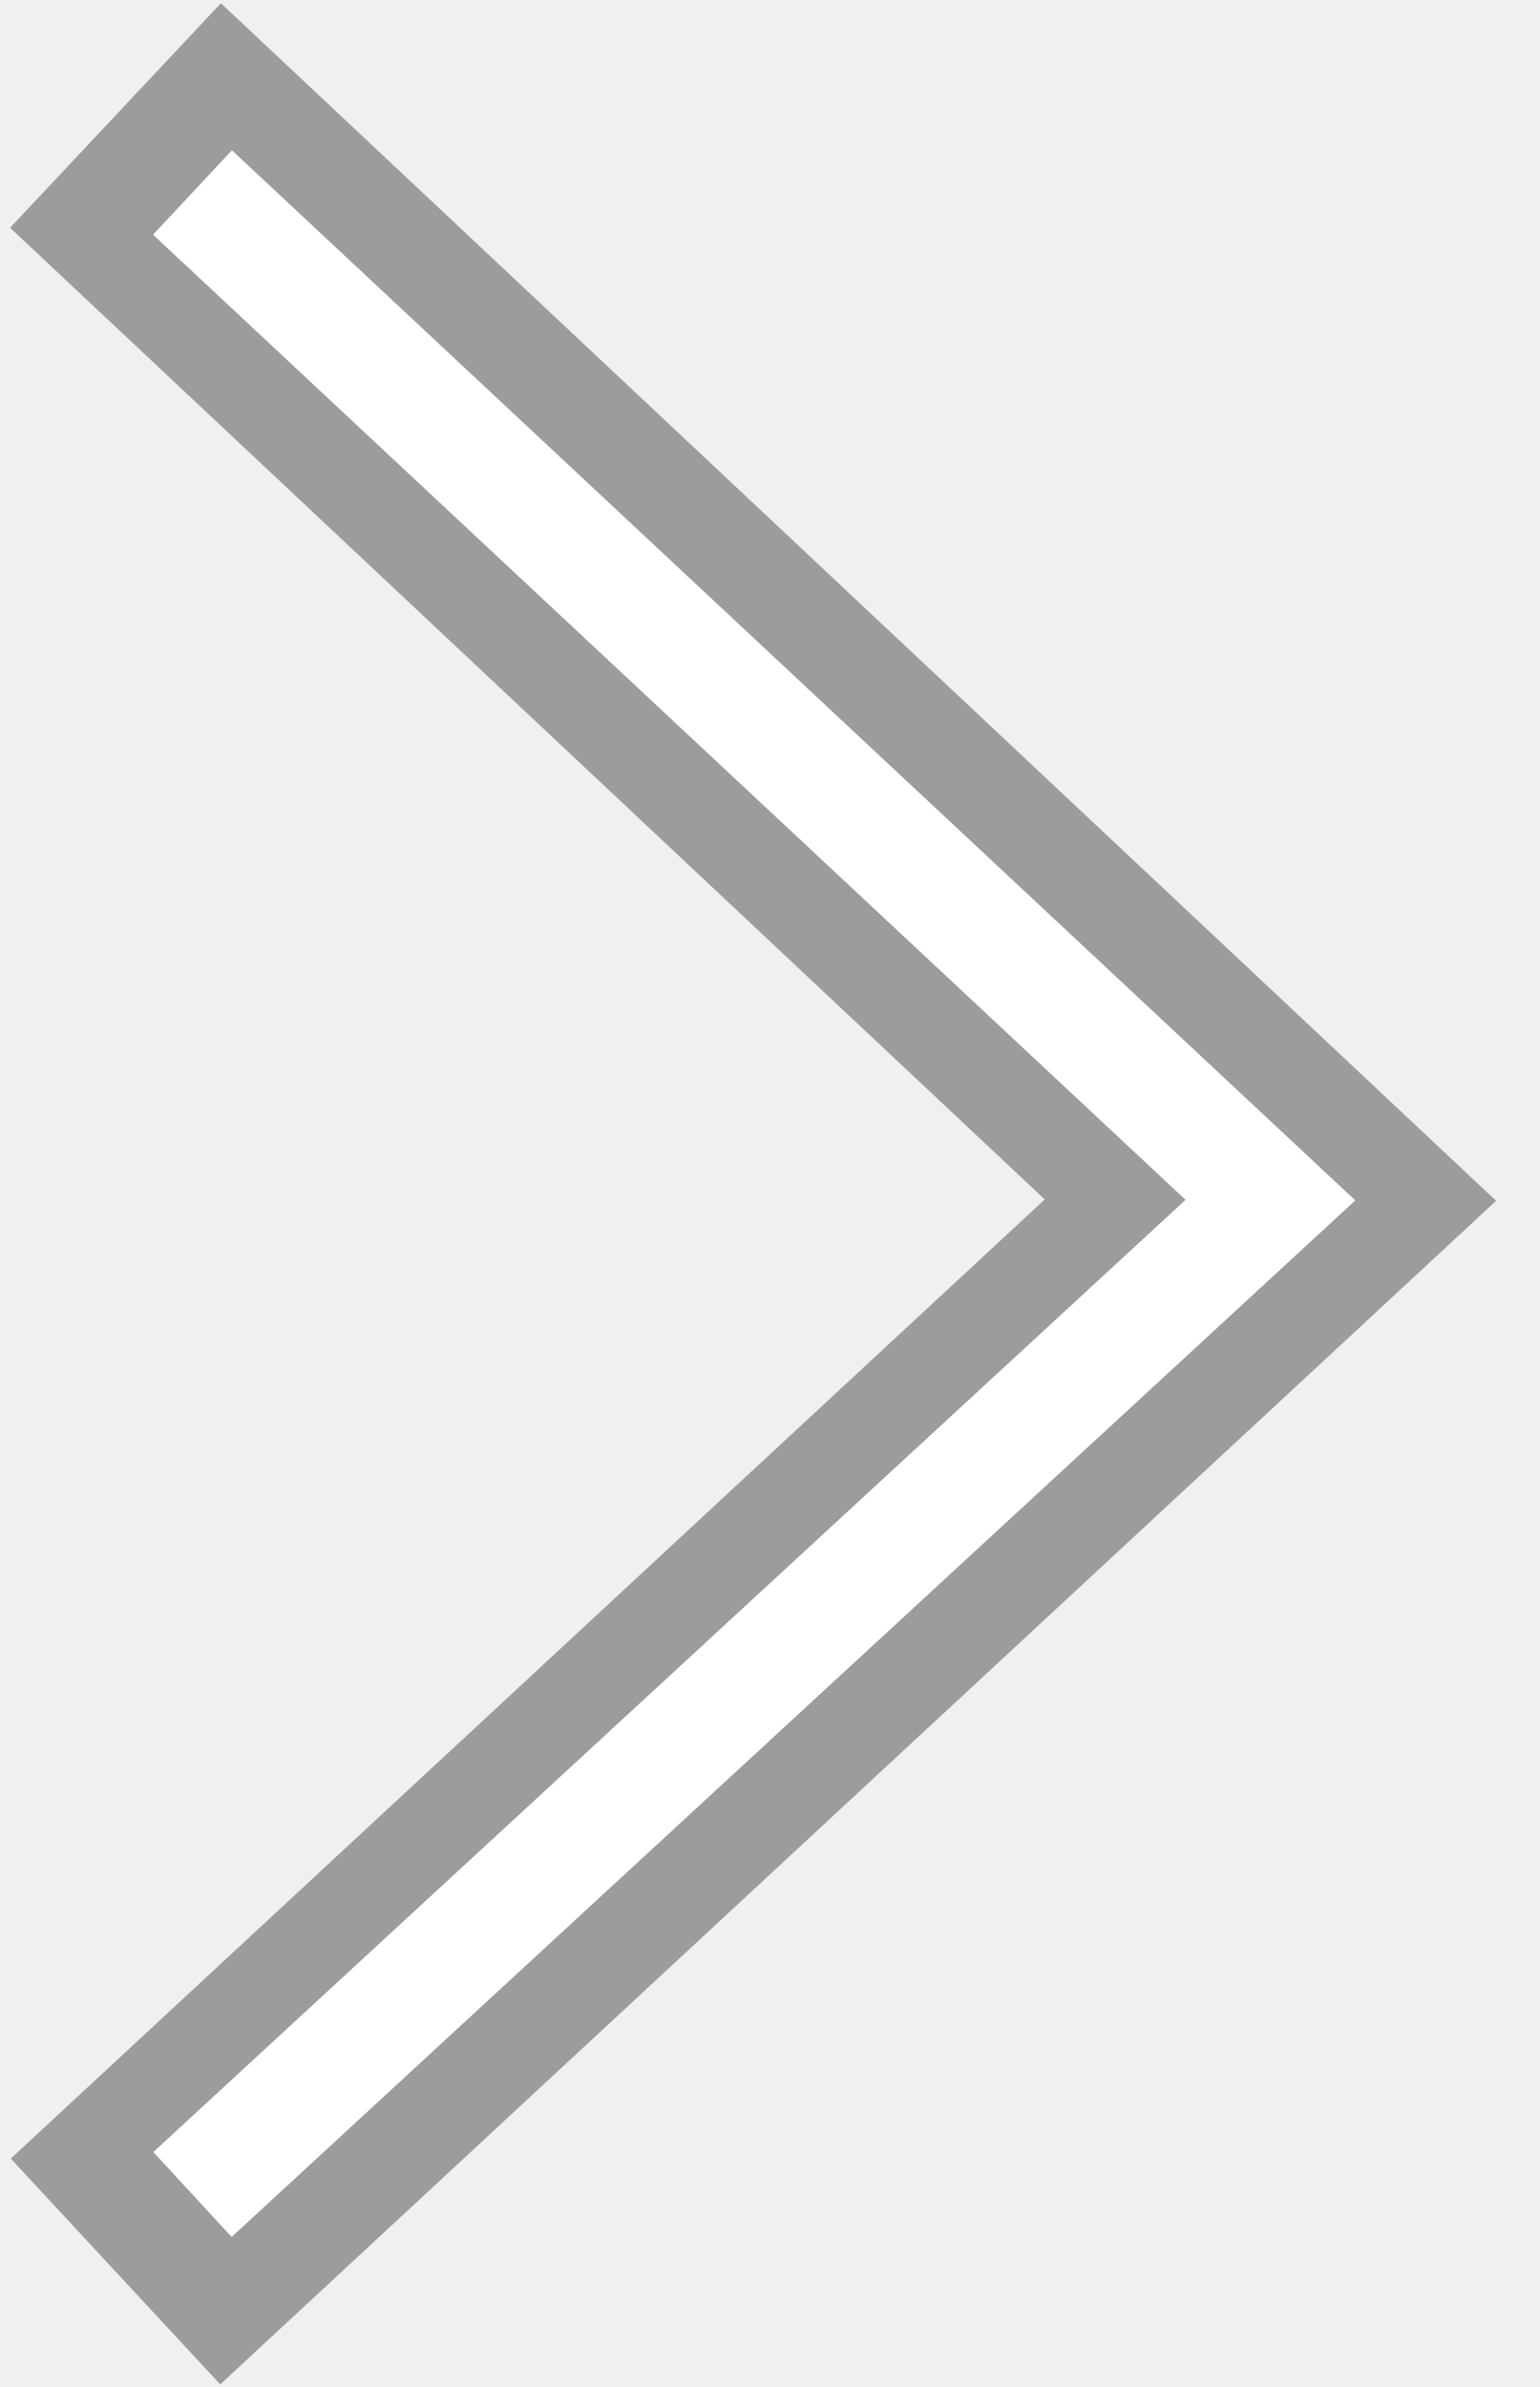
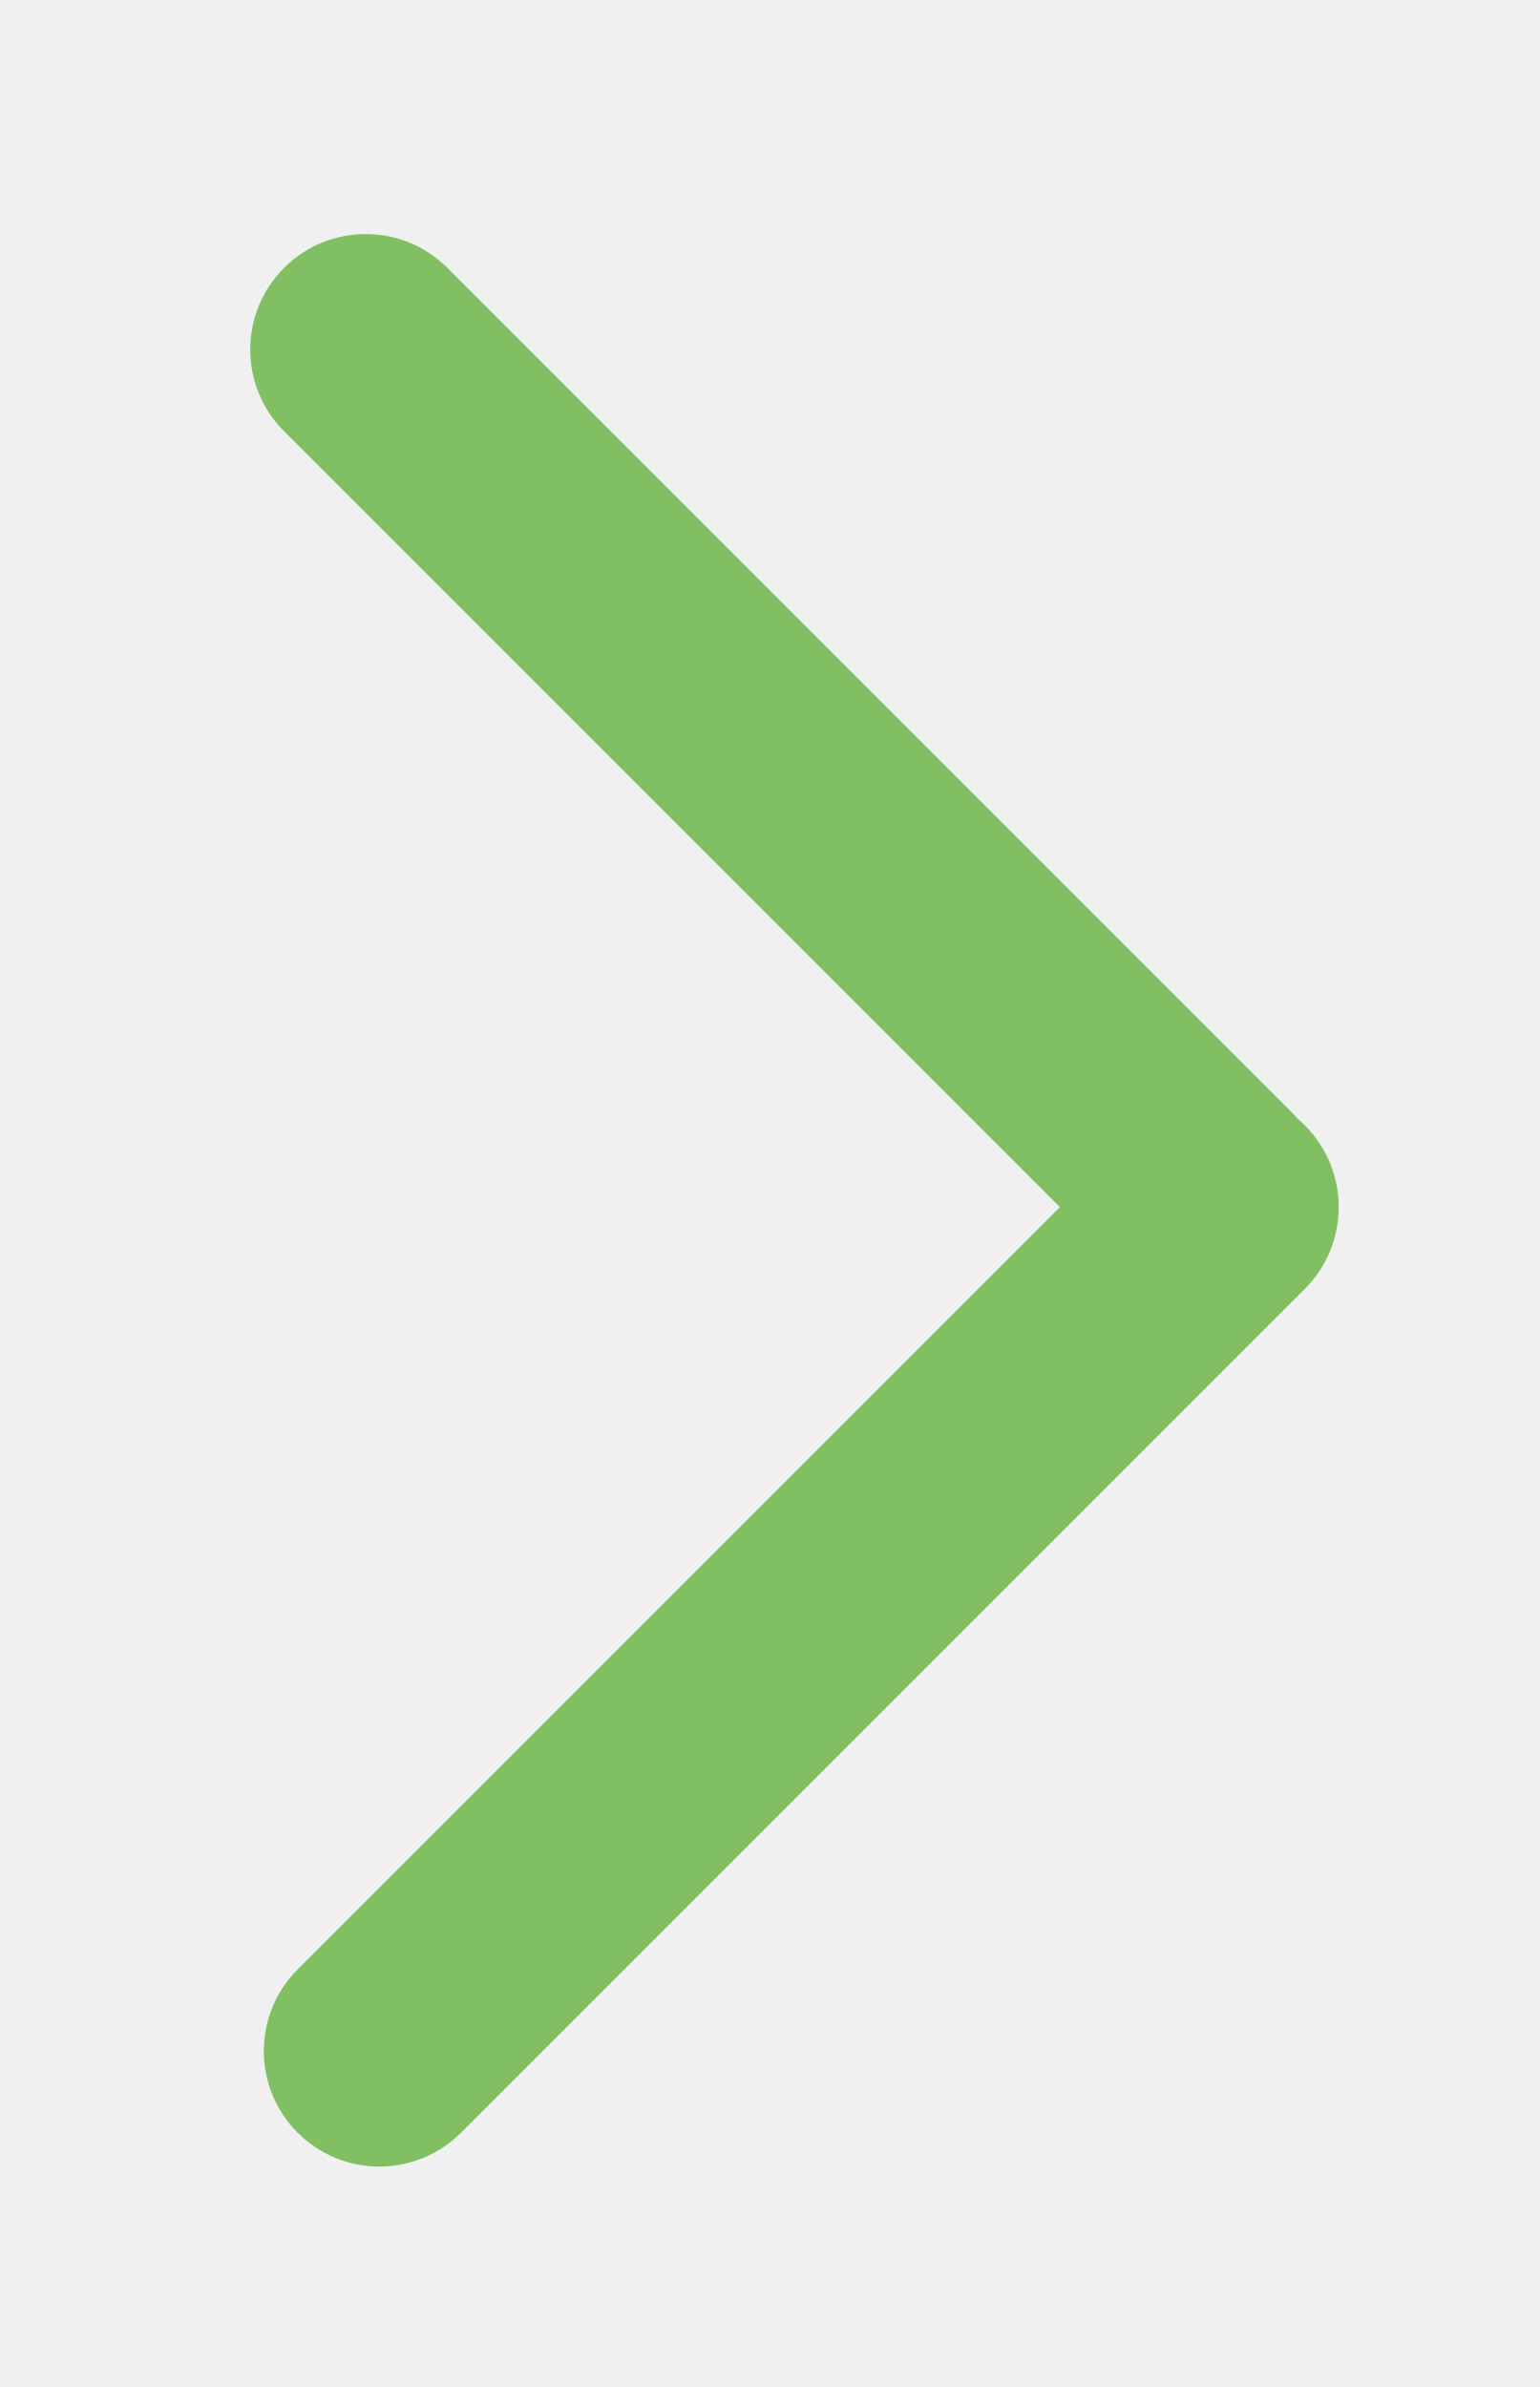
<svg xmlns="http://www.w3.org/2000/svg" width="40px" height="62px" viewBox="0 0 40 62" version="1.1">
  <defs />
  <g id="Page-1" stroke="none" stroke-width="1" fill="none" fill-rule="evenodd">
    <g id="slices" transform="translate(-227, 0)" />
-     <g id="gallery-arrow-next" transform="translate(2, 3)">
-       <path d="M1,3.20820439e-15 L31,27.828 L1,56" id="gallery-arrow-next-outline" stroke-opacity="0.35" stroke="#000000" stroke-width="8" transform="translate(16, 28) scale(-1, 1) rotate(180) translate(-16, -28) " />
-       <path d="M3,2 L31,27.828 L3,54" stroke="#FFFFFF" stroke-width="3" transform="translate(17, 28) scale(-1, 1) rotate(180) translate(-17, -28) " />
+     <g id="Shape-+-Shape" transform="translate(-13.5, 31) rotate(-315) translate(13.5, -31) translate(-32, 12)" fill="#81BF63">
+       <path d="M0.01,34.75 C0.003,34.668 0,34.584 0,34.5 L0,3.5 C0,1.843 1.343,0.5 3,0.5 C4.657,0.5 6,1.843 6,3.5 L6,32 L34,32 C35.657,32 37,33.343 37,35 C37,36.657 35.657,38 34,38 L3,38 C1.343,38 0,36.657 0,35 C0,34.916 0.003,34.832 0.01,34.75 Z" id="Shape" />
+     </g>
+     <g id="Shape-+-Shape-Copy" transform="translate(9.5, 31) scale(-1, 1) rotate(-315) translate(-9.5, -31) translate(-9, 12)" fill="#81BF63">
+       <path d="M0.01,34.75 C0.003,34.668 0,34.584 0,34.5 L0,3.5 C0,1.843 1.343,0.5 3,0.5 C4.657,0.5 6,1.843 6,3.5 L6,32 L34,32 C35.657,32 37,33.343 37,35 C37,36.657 35.657,38 34,38 L3,38 C1.343,38 0,36.657 0,35 C0,34.916 0.003,34.832 0.01,34.75 Z" id="Shape" />
    </g>
  </g>
</svg>
